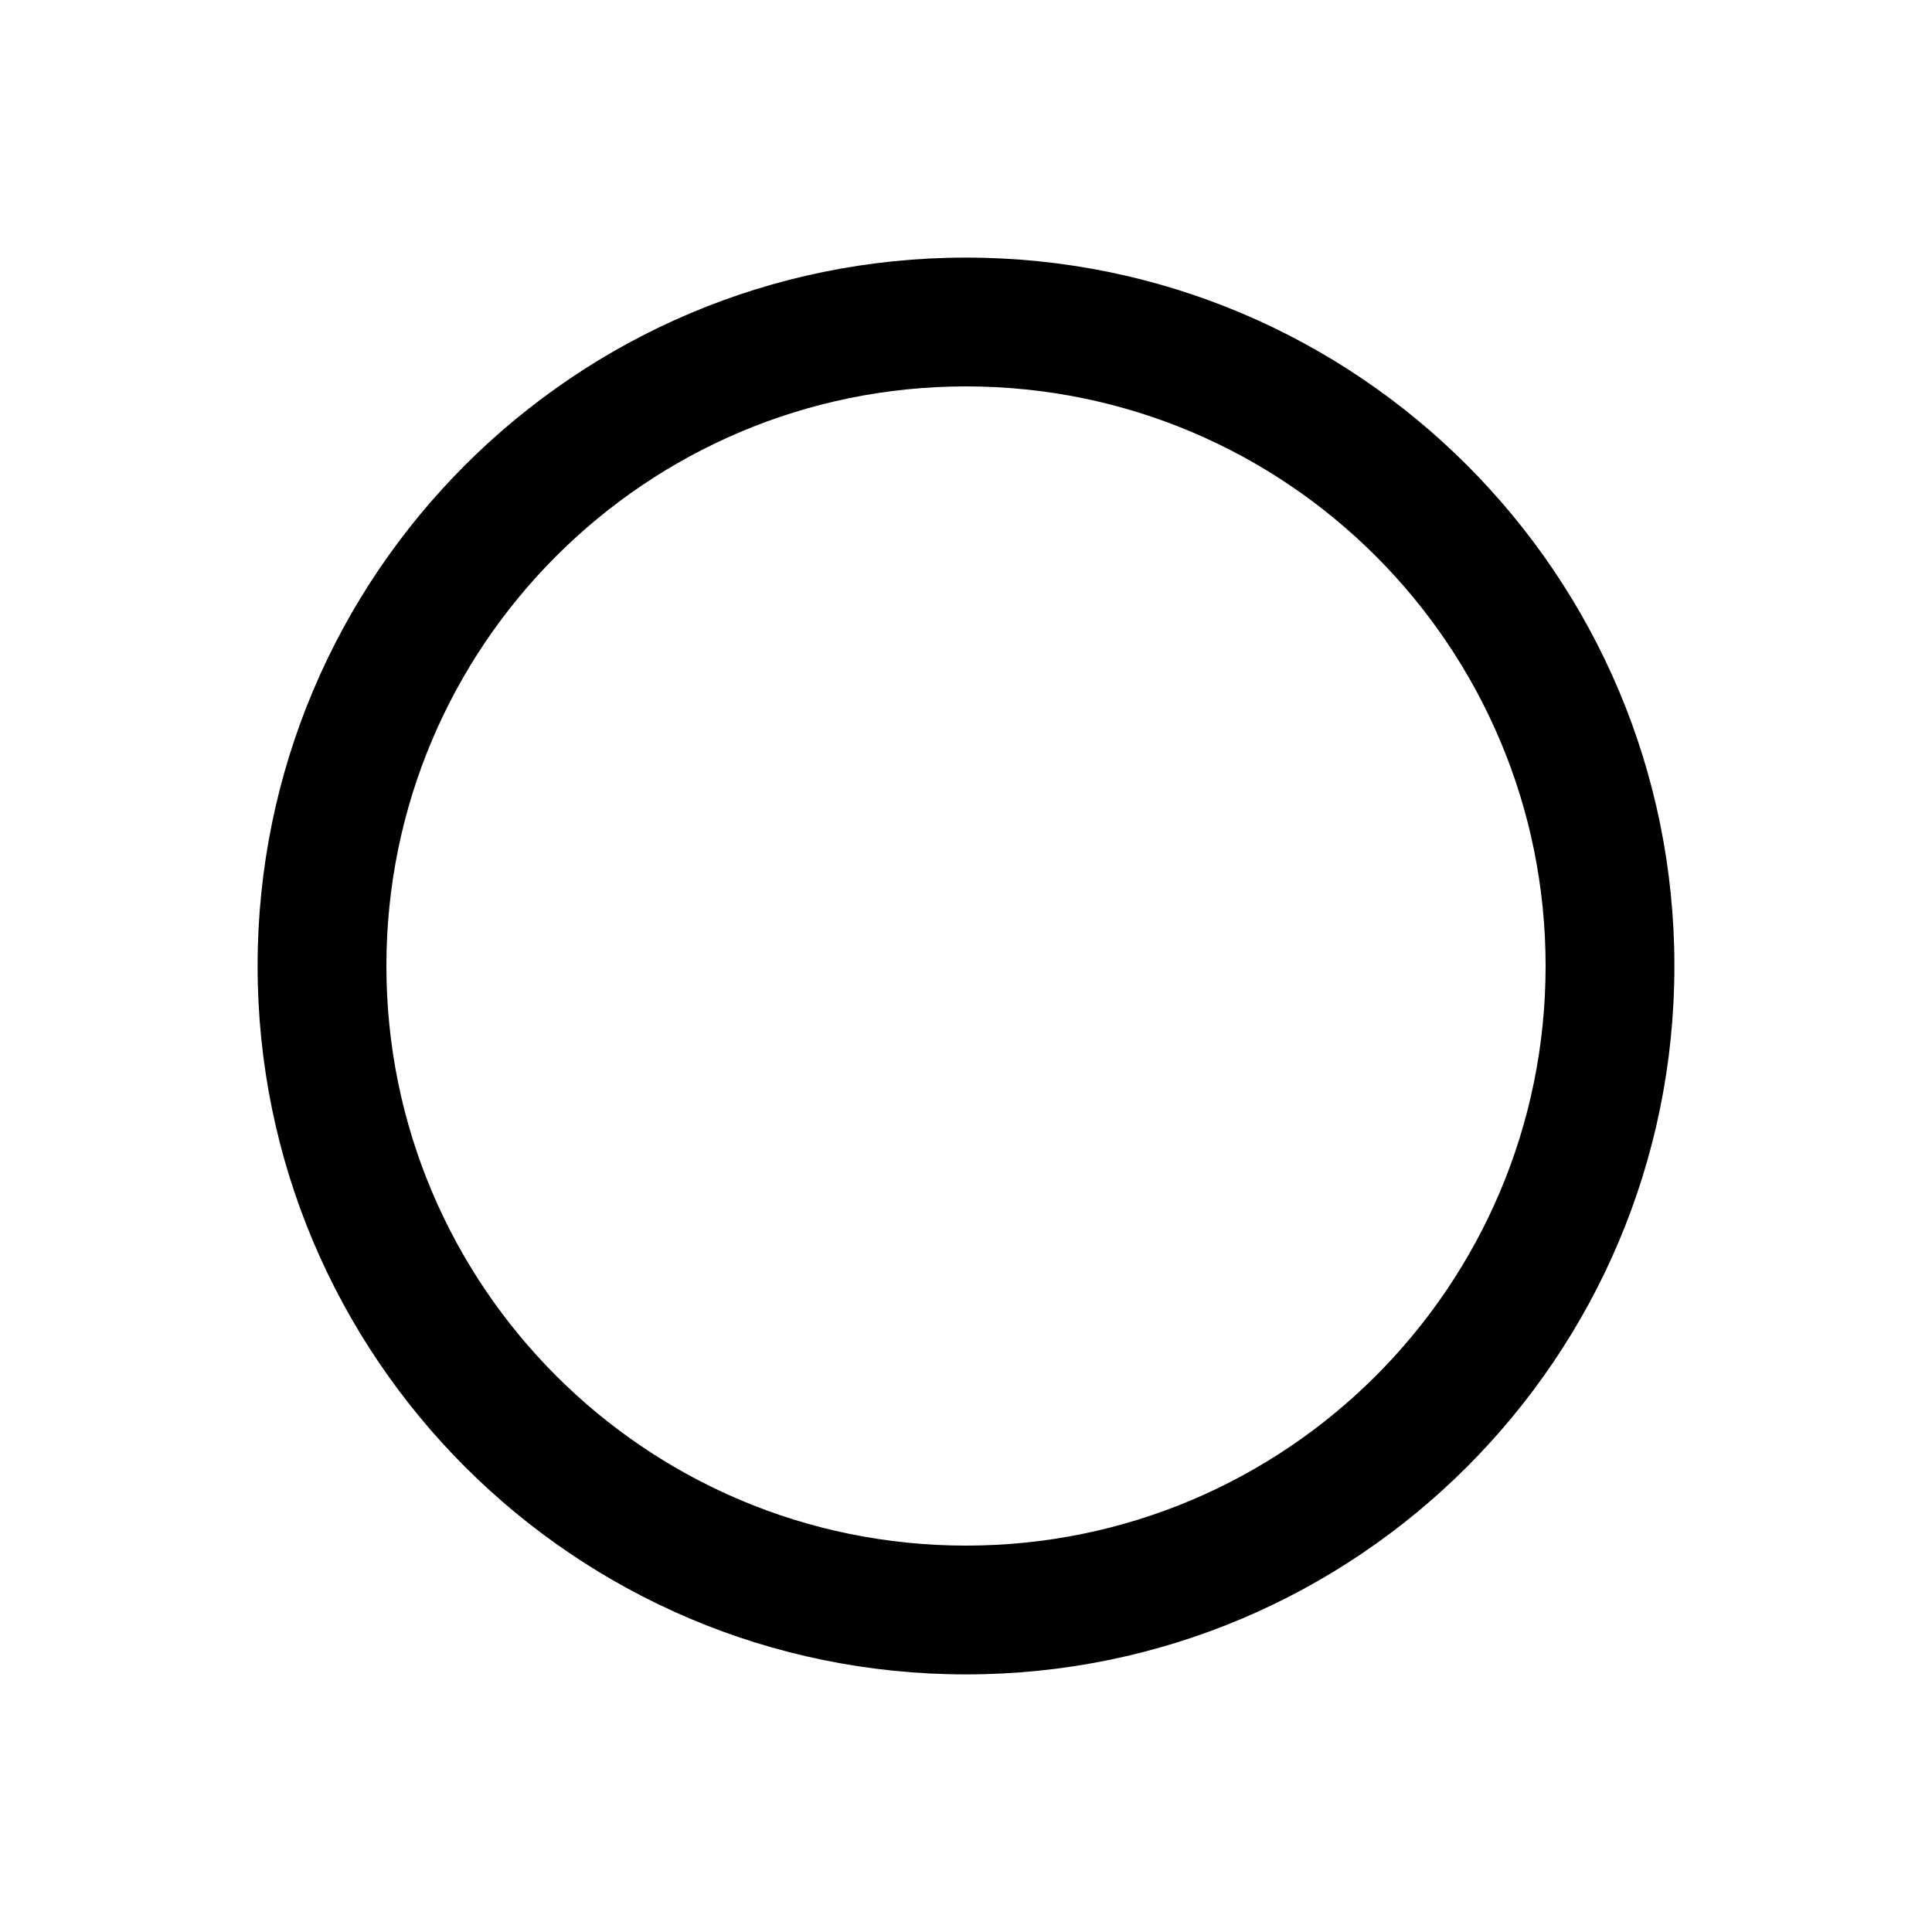
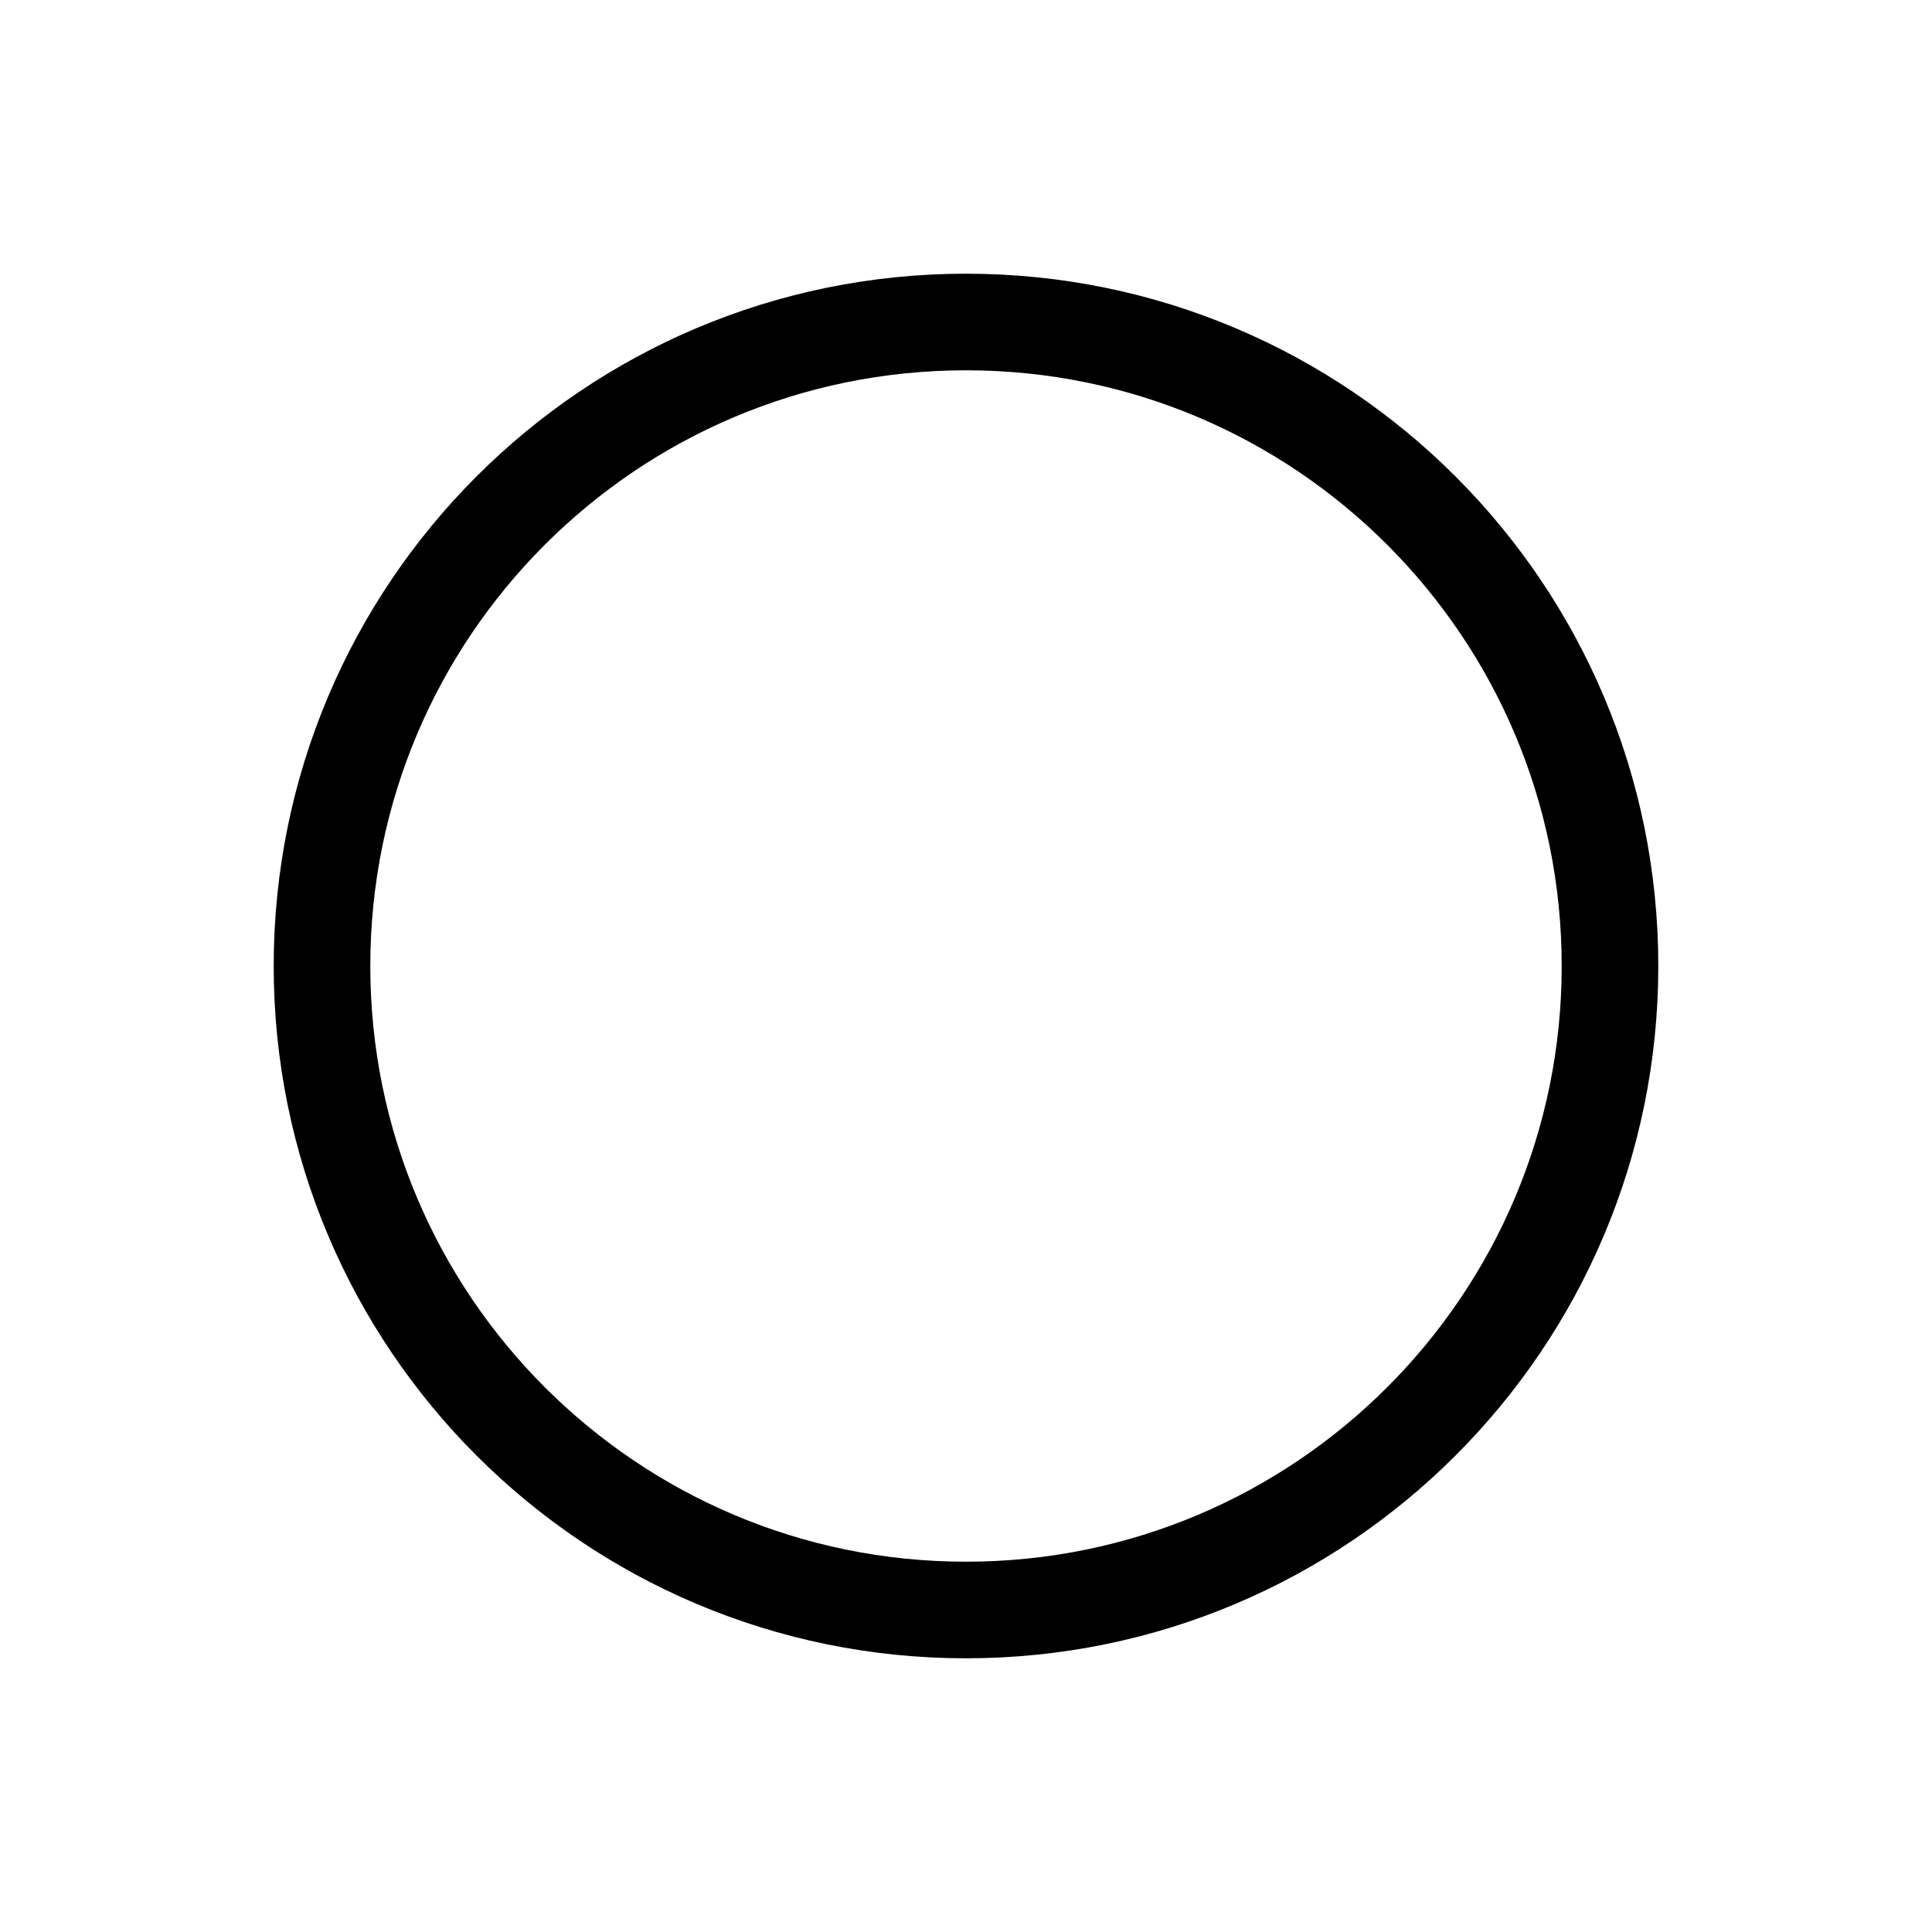
<svg xmlns="http://www.w3.org/2000/svg" id="root" viewBox="0 0 60 60" version="1.1">
-   <path id="circle" d="         M 8,30         A 22,22 180 0 0 52,30         A 22,22 180 0 0  8,30         M 12,30         A 18,18 180 0 1 48,30         A 18,18 180 0 1 12,30         " fill="currentcolor" />
+   <style>
+         .a {
+             fill: none;
+             stroke: black;
+             stroke-width: 3;
+         }
+     </style>
+   <path d="         M 10,30         A 20,20 180 0 0 50,30         A 20,20 180 0 0 10,30     " class="a" />
</svg>
